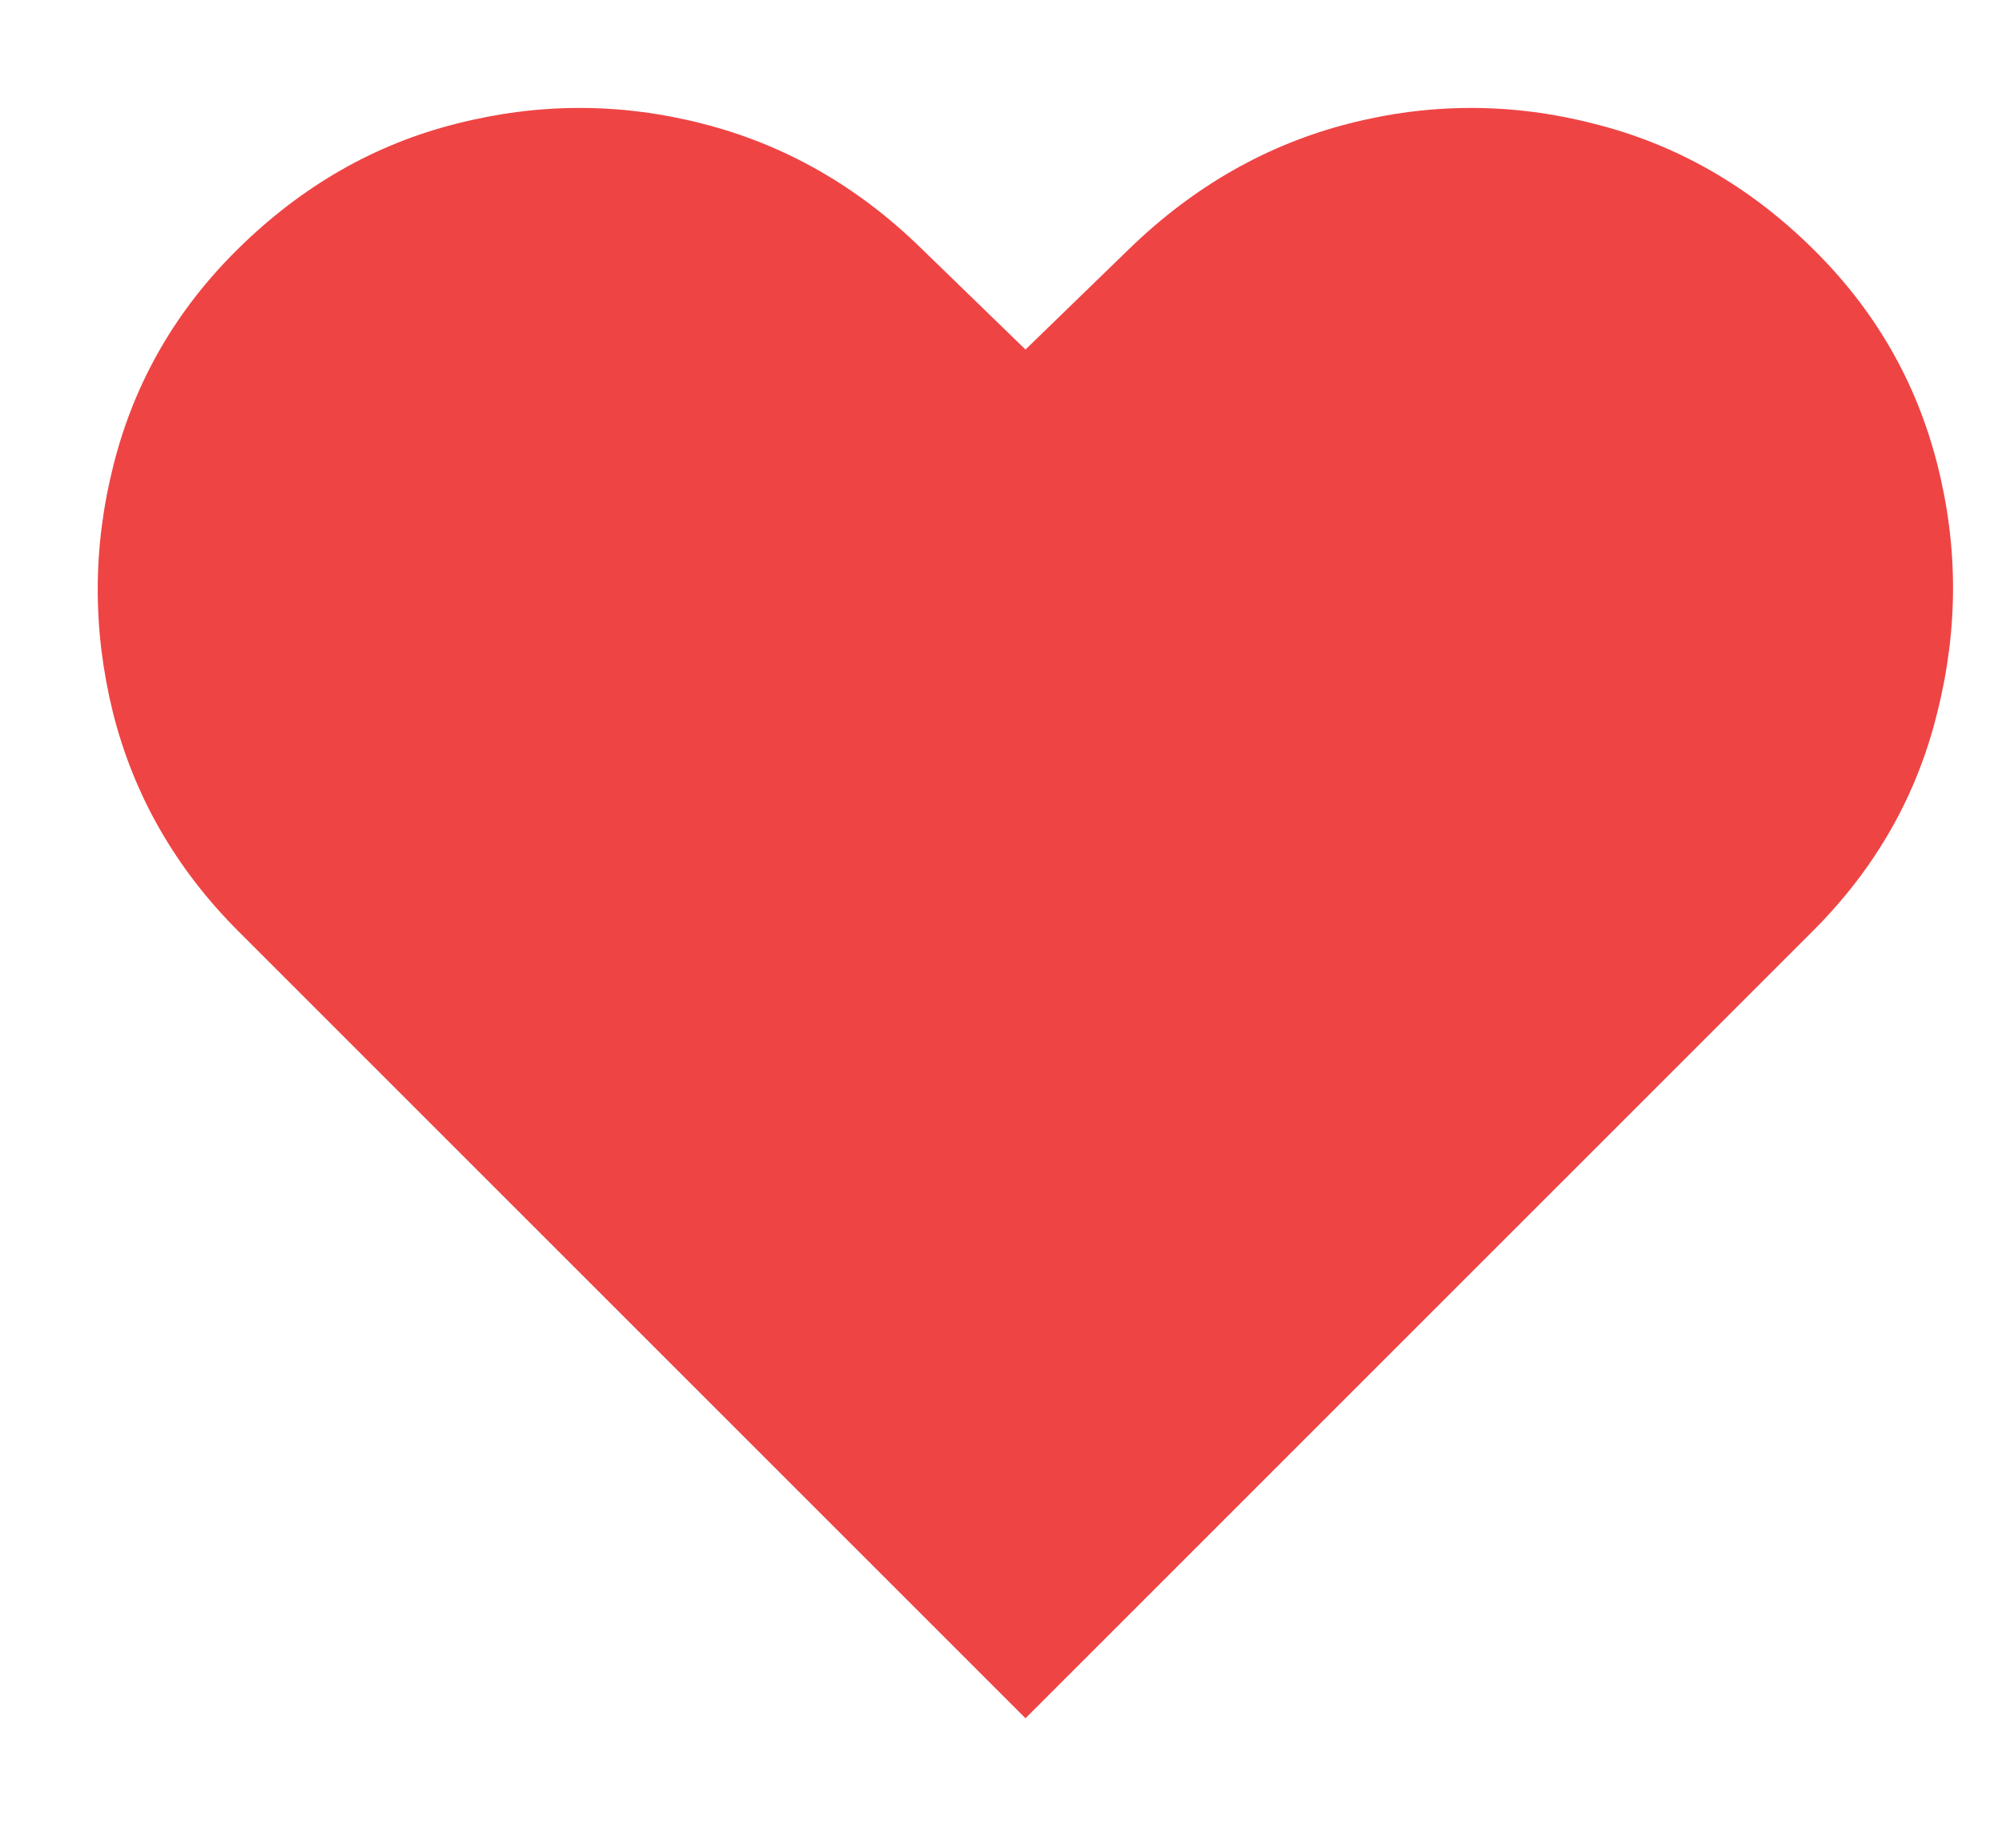
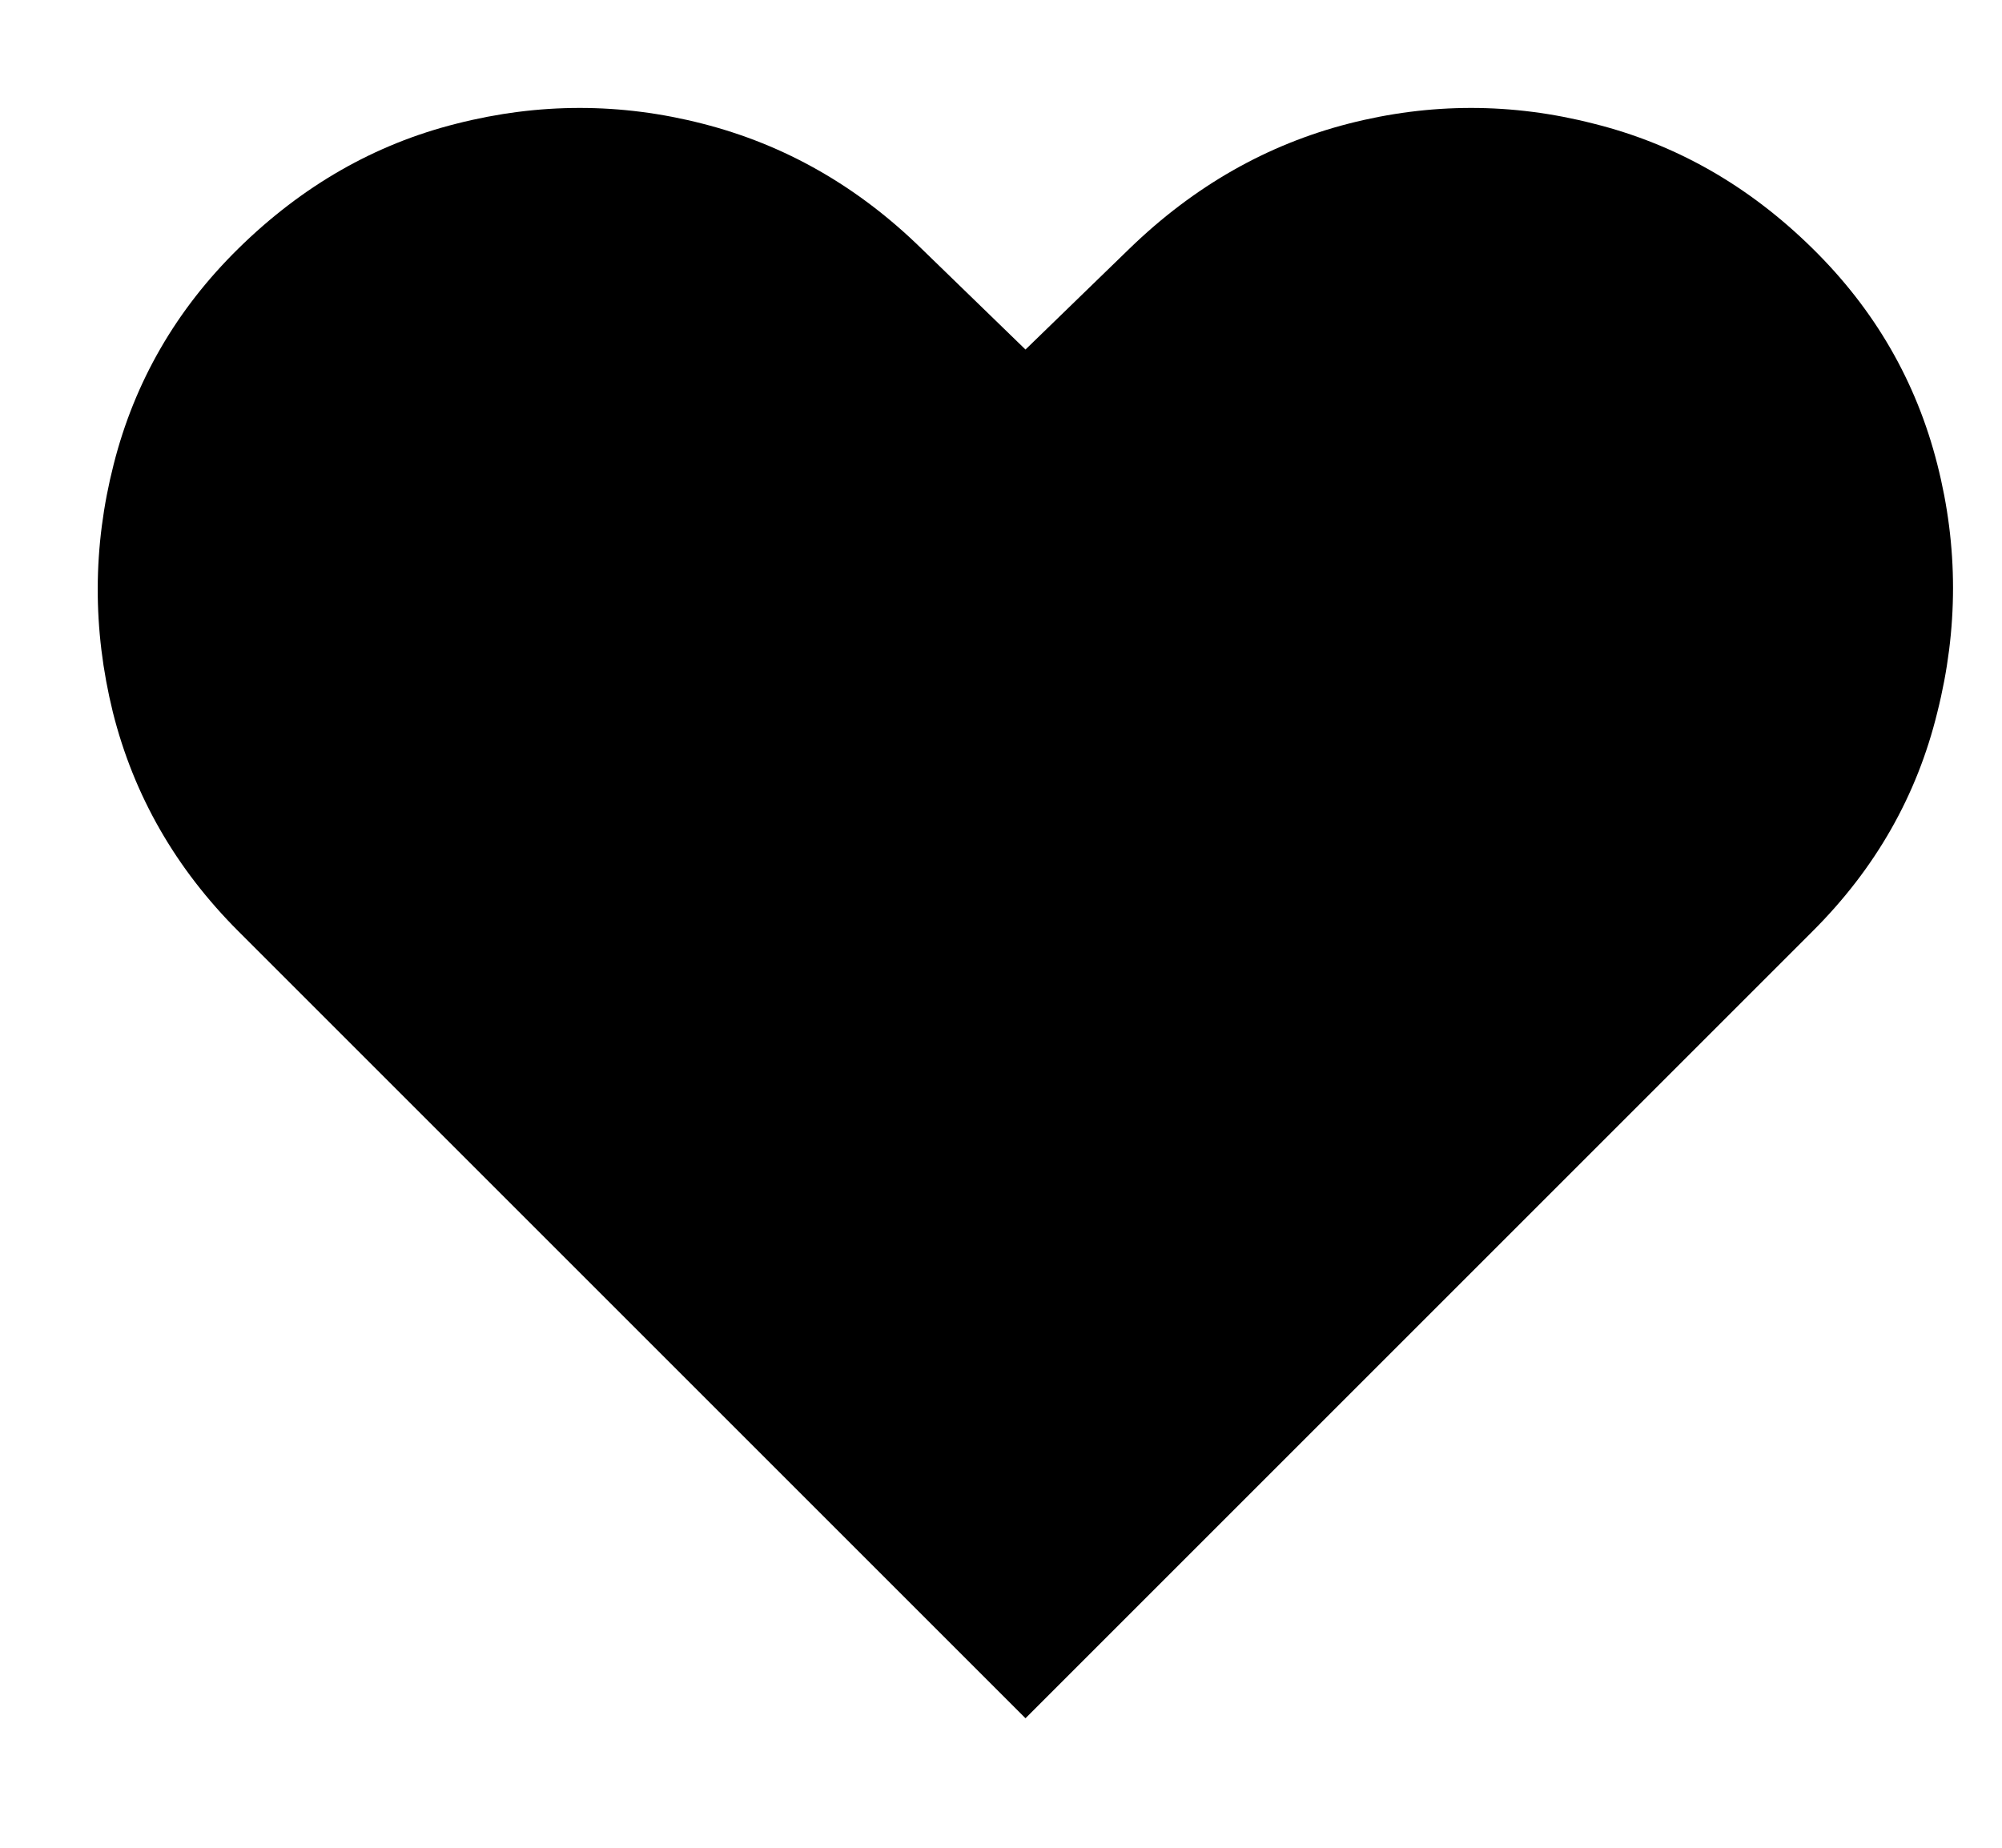
- <svg xmlns="http://www.w3.org/2000/svg" width="13" height="12" viewBox="0 0 13 12" fill="none">
-   <path d="M6.659 11.159L1.548 6.048C1.141 5.641 0.869 5.167 0.733 4.626C0.6 4.086 0.602 3.549 0.738 3.016C0.874 2.479 1.144 2.011 1.548 1.614C1.963 1.206 2.435 0.936 2.965 0.803C3.499 0.667 4.031 0.667 4.561 0.803C5.095 0.939 5.569 1.209 5.983 1.614L6.659 2.27L7.335 1.614C7.753 1.209 8.227 0.939 8.757 0.803C9.287 0.667 9.818 0.667 10.348 0.803C10.882 0.936 11.356 1.206 11.77 1.614C12.174 2.011 12.444 2.479 12.58 3.016C12.716 3.549 12.716 4.086 12.58 4.626C12.448 5.167 12.178 5.641 11.77 6.048L6.659 11.159Z" fill="#EF4444" />
+ <svg xmlns="http://www.w3.org/2000/svg" width="13" height="12" viewBox="0 0 13 12" fill="currentColor">
+   <path d="M6.659 11.159L1.548 6.048C1.141 5.641 0.869 5.167 0.733 4.626C0.6 4.086 0.602 3.549 0.738 3.016C0.874 2.479 1.144 2.011 1.548 1.614C1.963 1.206 2.435 0.936 2.965 0.803C3.499 0.667 4.031 0.667 4.561 0.803C5.095 0.939 5.569 1.209 5.983 1.614L6.659 2.27L7.335 1.614C7.753 1.209 8.227 0.939 8.757 0.803C9.287 0.667 9.818 0.667 10.348 0.803C10.882 0.936 11.356 1.206 11.77 1.614C12.174 2.011 12.444 2.479 12.58 3.016C12.716 3.549 12.716 4.086 12.58 4.626C12.448 5.167 12.178 5.641 11.77 6.048L6.659 11.159Z" />
</svg>
